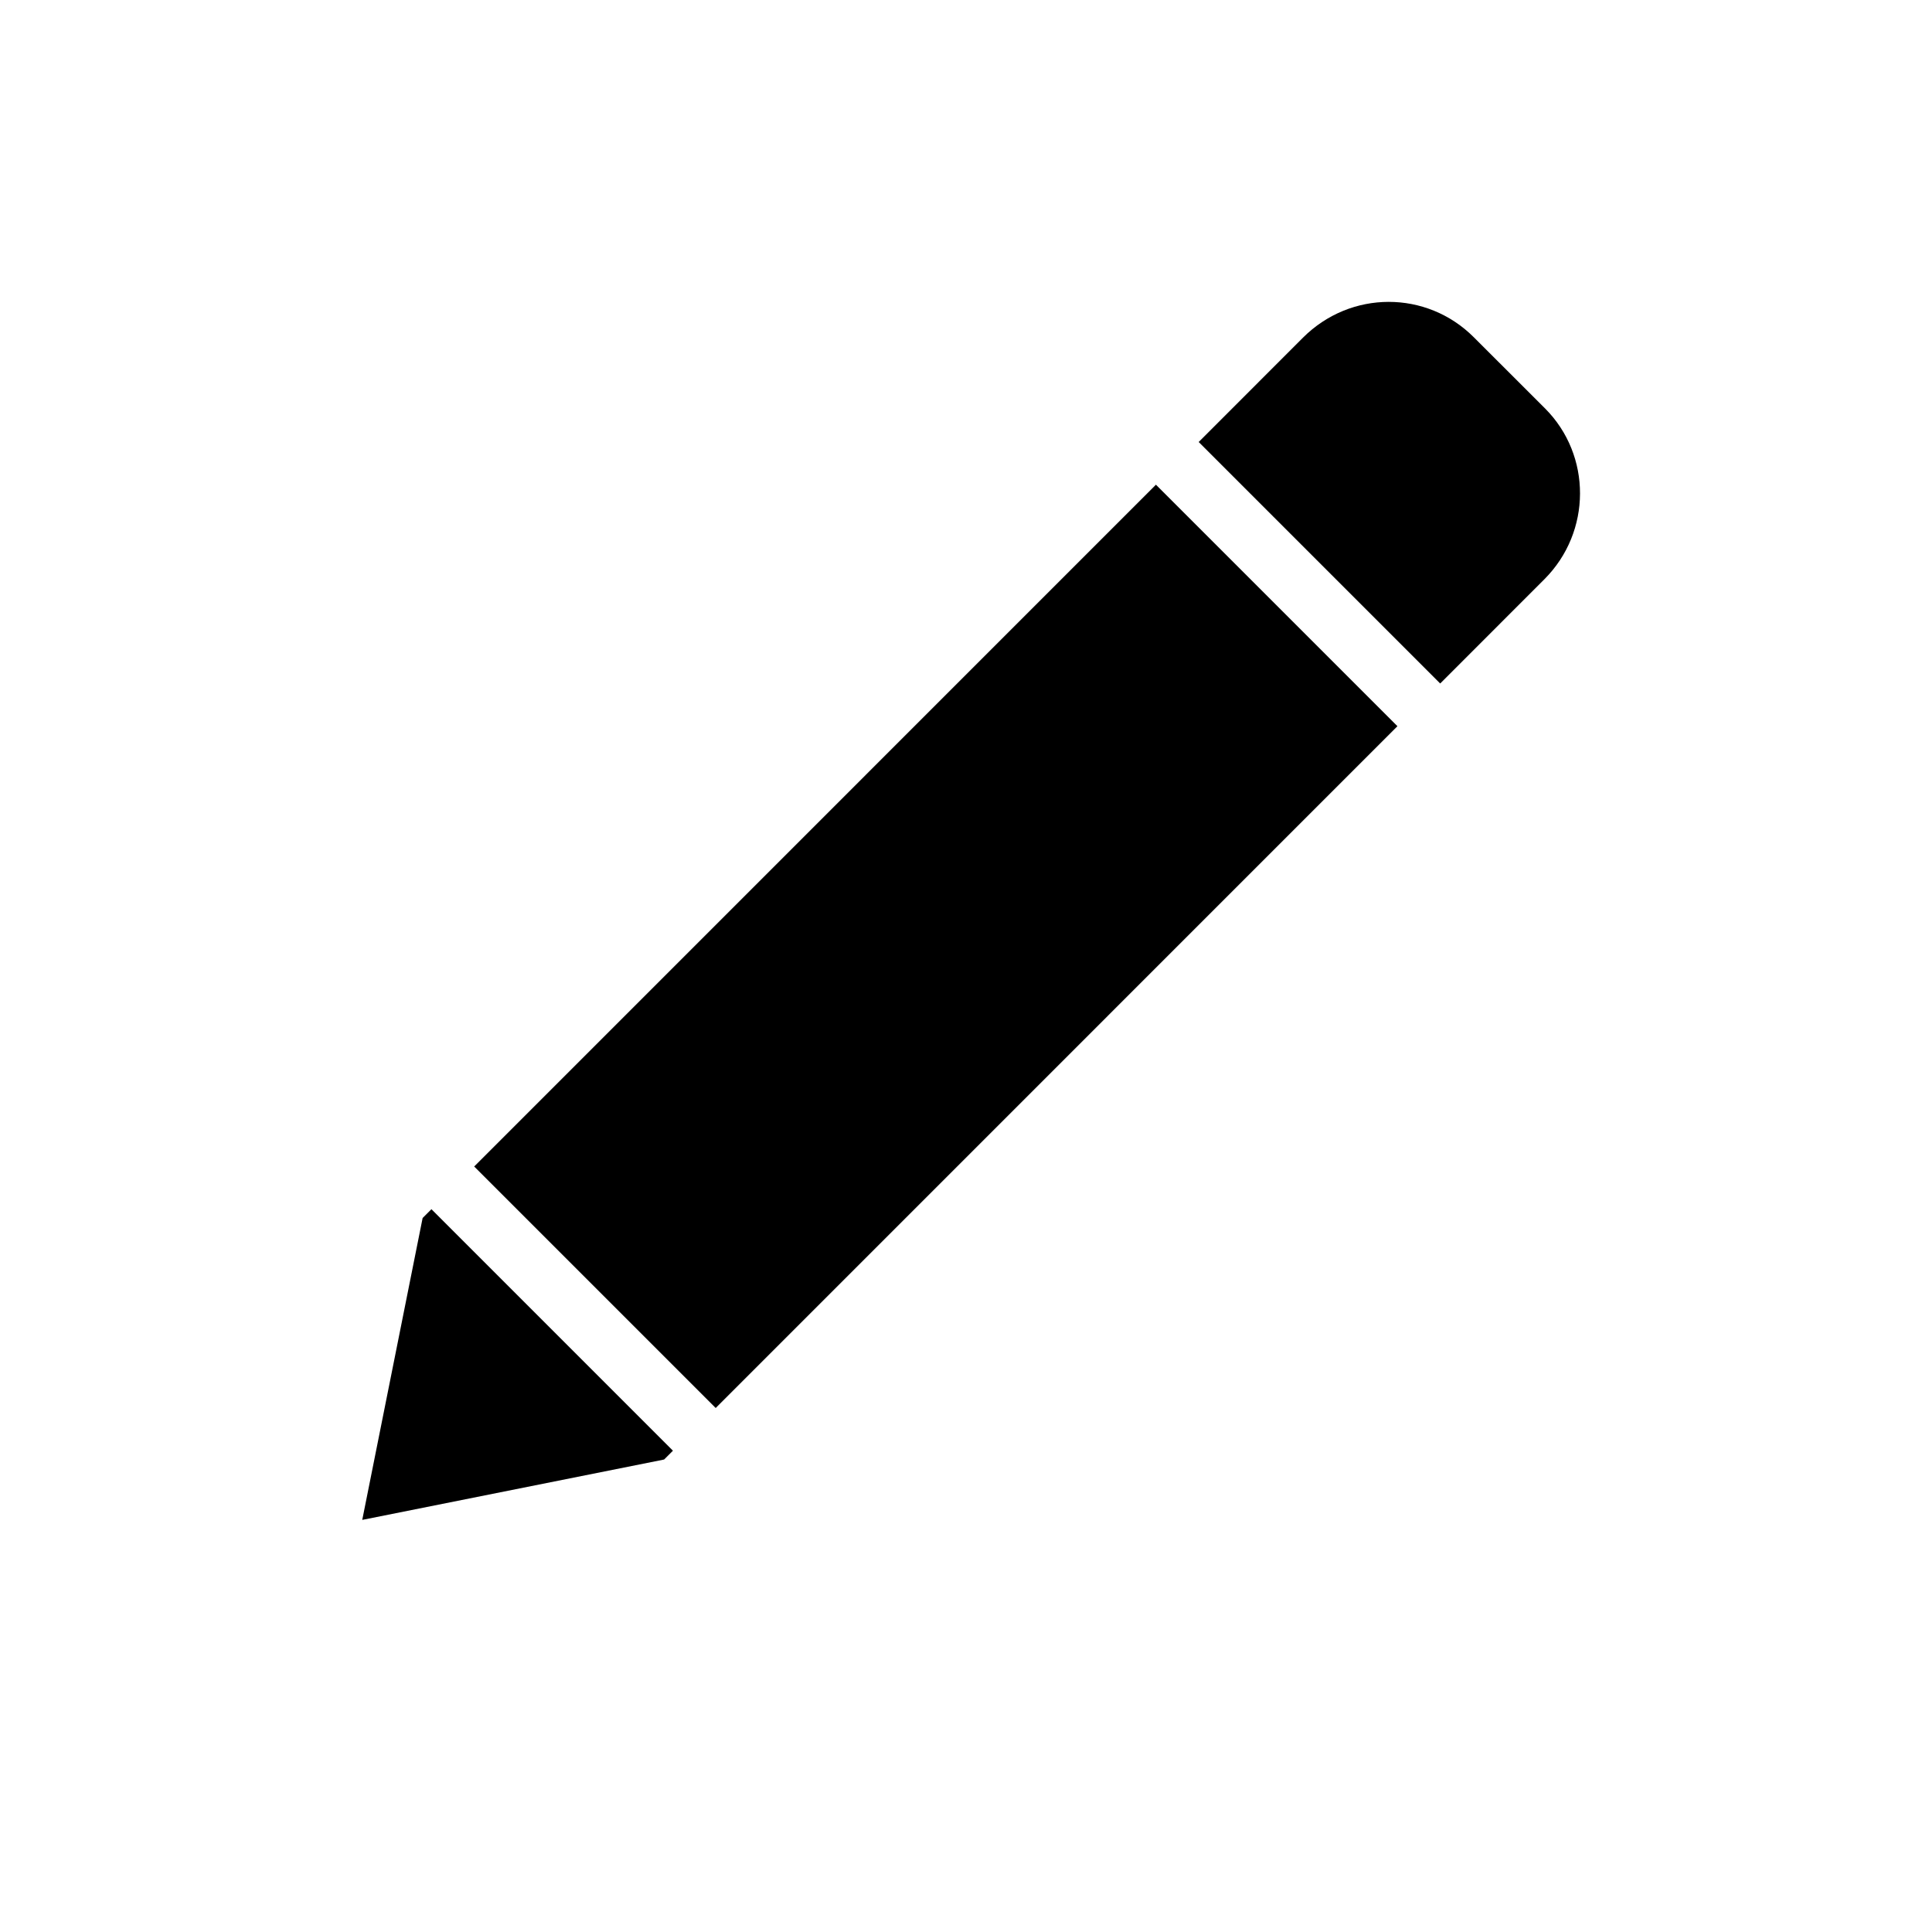
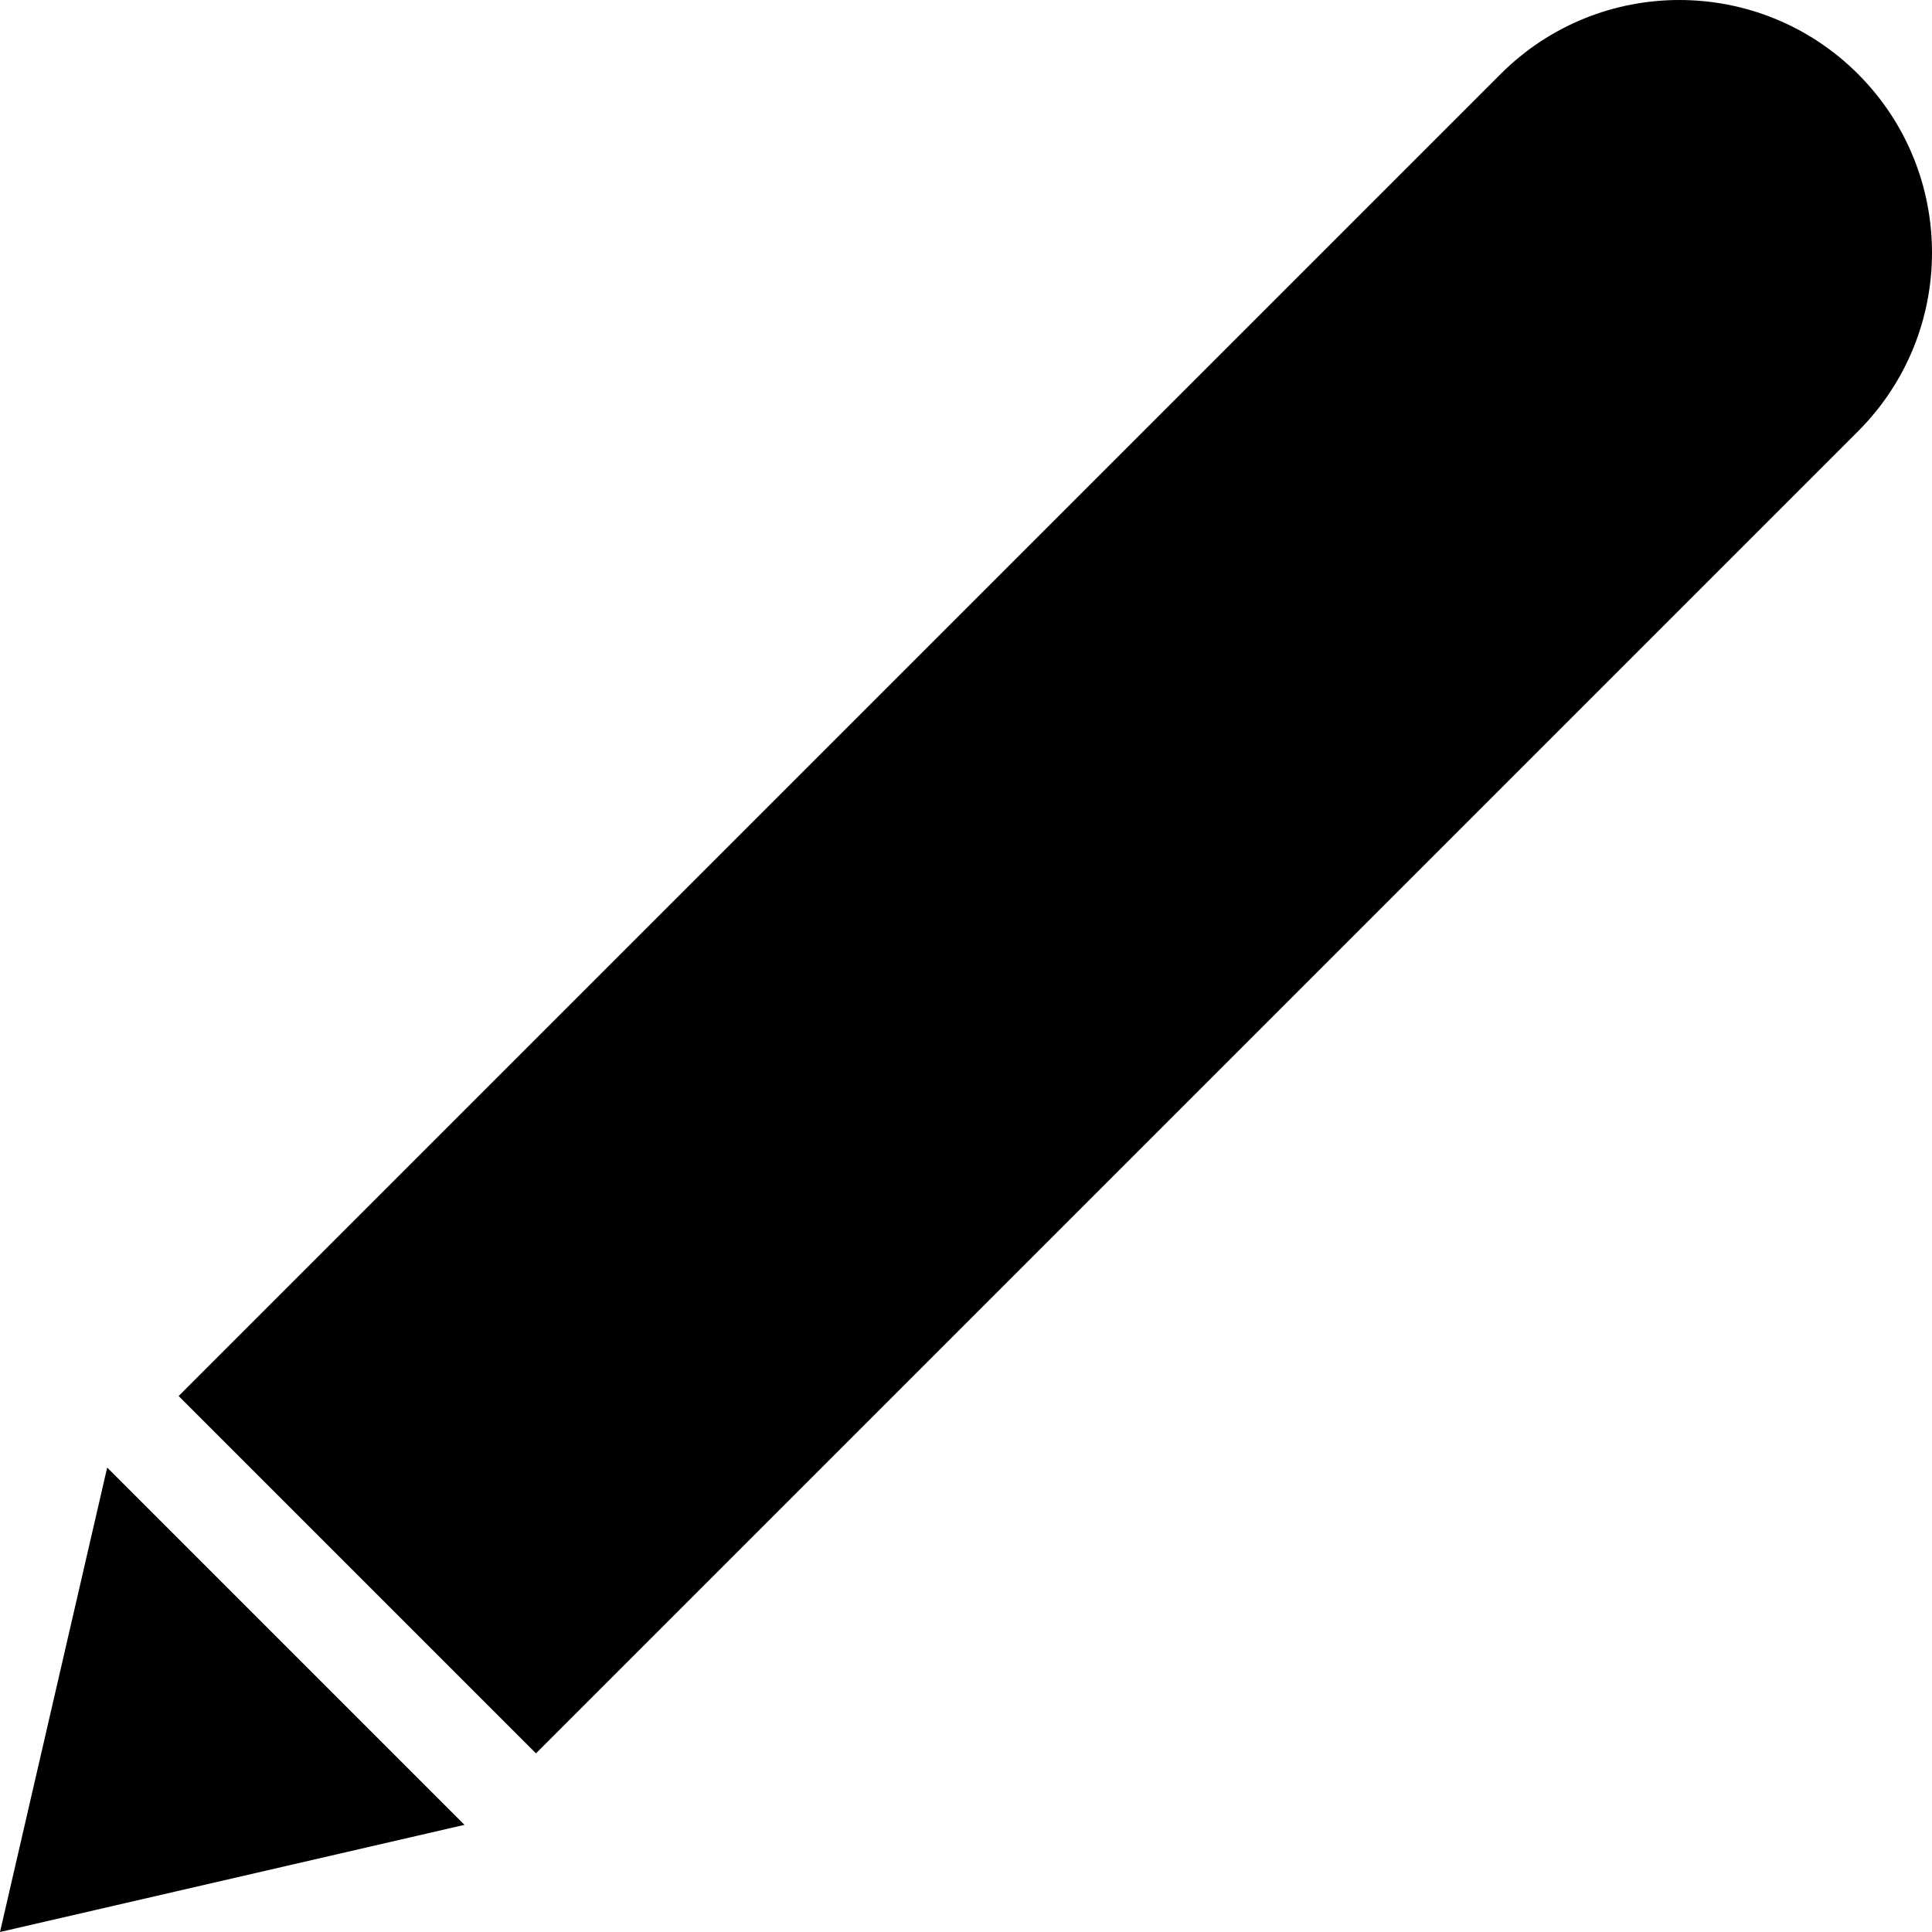
- <svg xmlns="http://www.w3.org/2000/svg" height="32px" version="1.1" viewBox="0 0 32 32" width="32px">
-   <defs />
-   <g>
-     <g id="icon-135-pen-angled">
-       <path d="M23.146,12.028 L11.854,23.321 L11.854,23.321 L7.854,19.321 L19.146,8.028 L23.146,12.028 L23.146,12.028 Z M23.854,11.321 L25.58,9.594 C26.364,8.81 26.366,7.54 25.59,6.764 L24.41,5.585 C23.631,4.806 22.373,4.801 21.58,5.594 L19.854,7.321 L23.854,11.321 L23.854,11.321 Z M11.146,24.028 L11,24.174 L6,25.174 L7,20.174 L7.146,20.028 L11.146,24.028 L11.146,24.028 Z" id="pen-angled" />
-     </g>
+ <svg xmlns="http://www.w3.org/2000/svg" version="1.1" id="Livello_1" x="0px" y="0px" width="139.459px" height="139.459px" viewBox="0 0 139.459 139.459" enable-background="new 0 0 139.459 139.459" xml:space="preserve">
+   <g id="Livello_99">
+     <path d="M134.117,31.135c7.123-7.123,7.123-18.67,0-25.793c-7.121-7.121-18.67-7.123-25.793,0L12.895,100.77l25.793,25.793   L134.117,31.135z M33.528,131.724L7.737,105.933L0,139.459L33.528,131.724z" />
  </g>
+   <g id="Livello_1_1_">
+ </g>
</svg>
